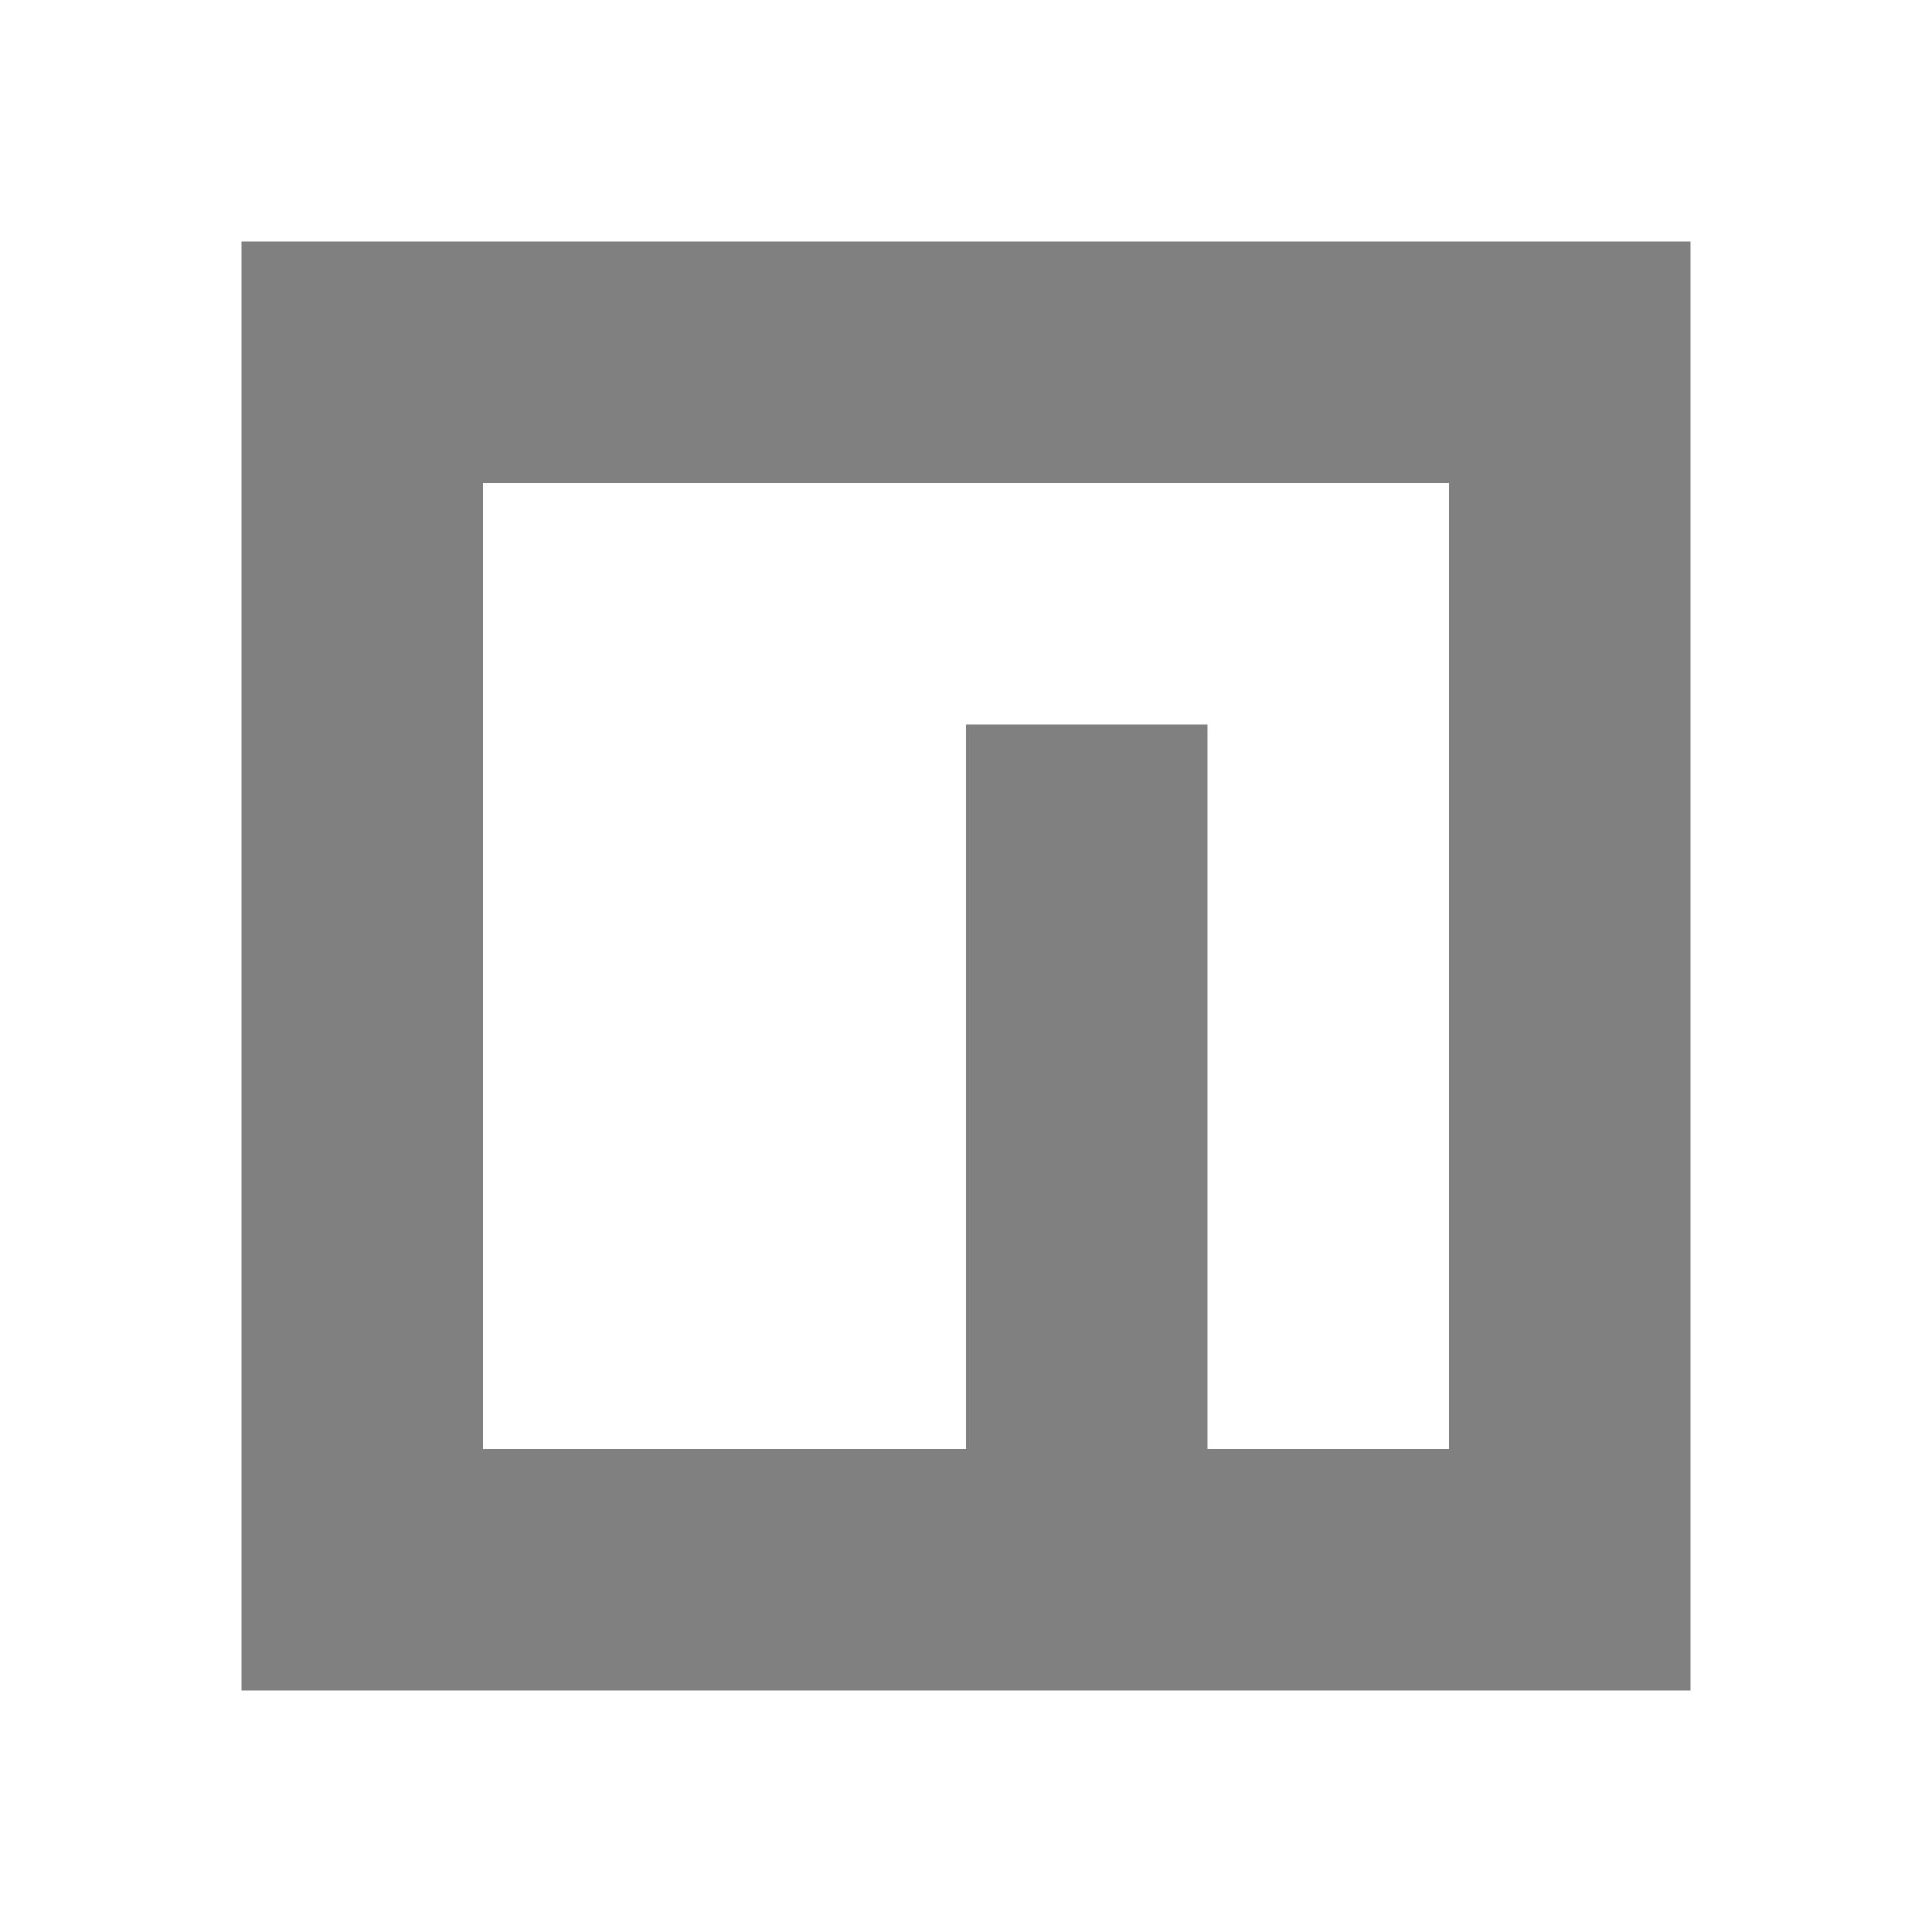
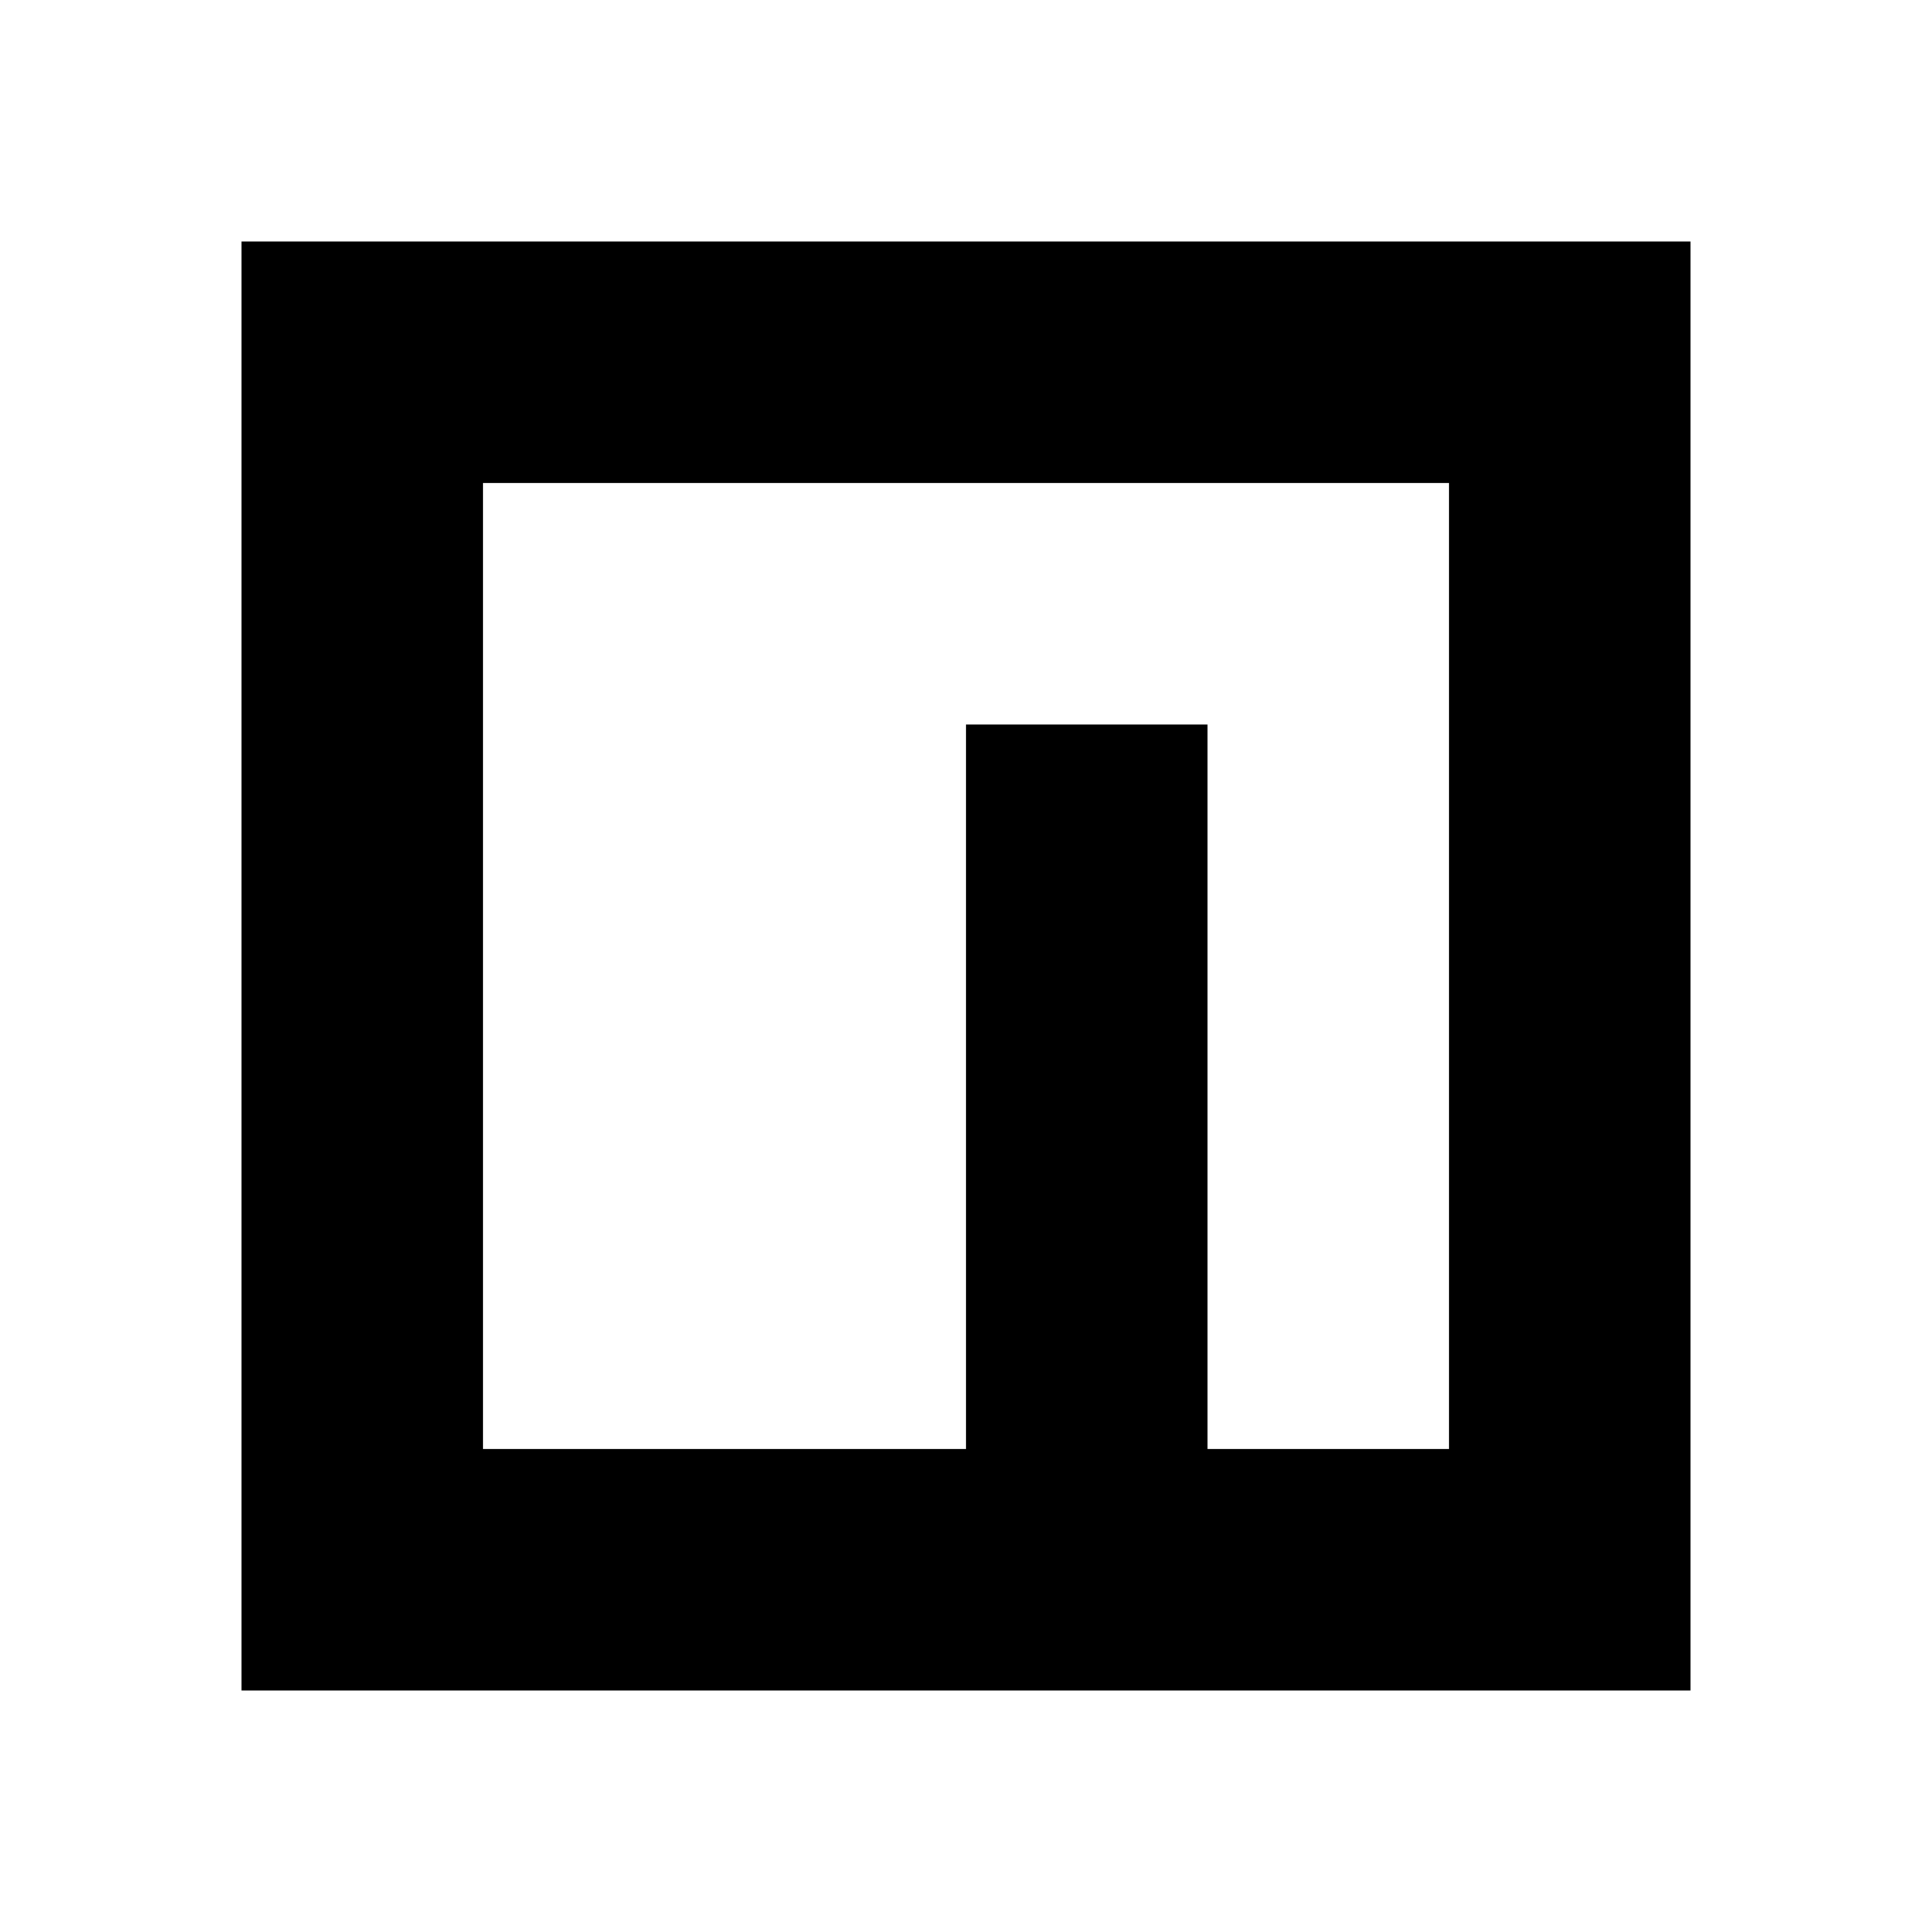
<svg xmlns="http://www.w3.org/2000/svg" version="1.1" width="16px" height="16px" viewBox="0 0 24 24">
-   <path fill="#808080" data-themed="true" data-iconColor="NPM Ignore" d="M3,3V21H21V3H3M6,6H18V18H15V9H12V18H6V6Z" />
+   <path fill="#000" data-themed="true" data-iconColor="NPM Ignore" d="M3,3V21H21V3H3M6,6H18V18H15V9H12V18H6V6Z" />
</svg>
